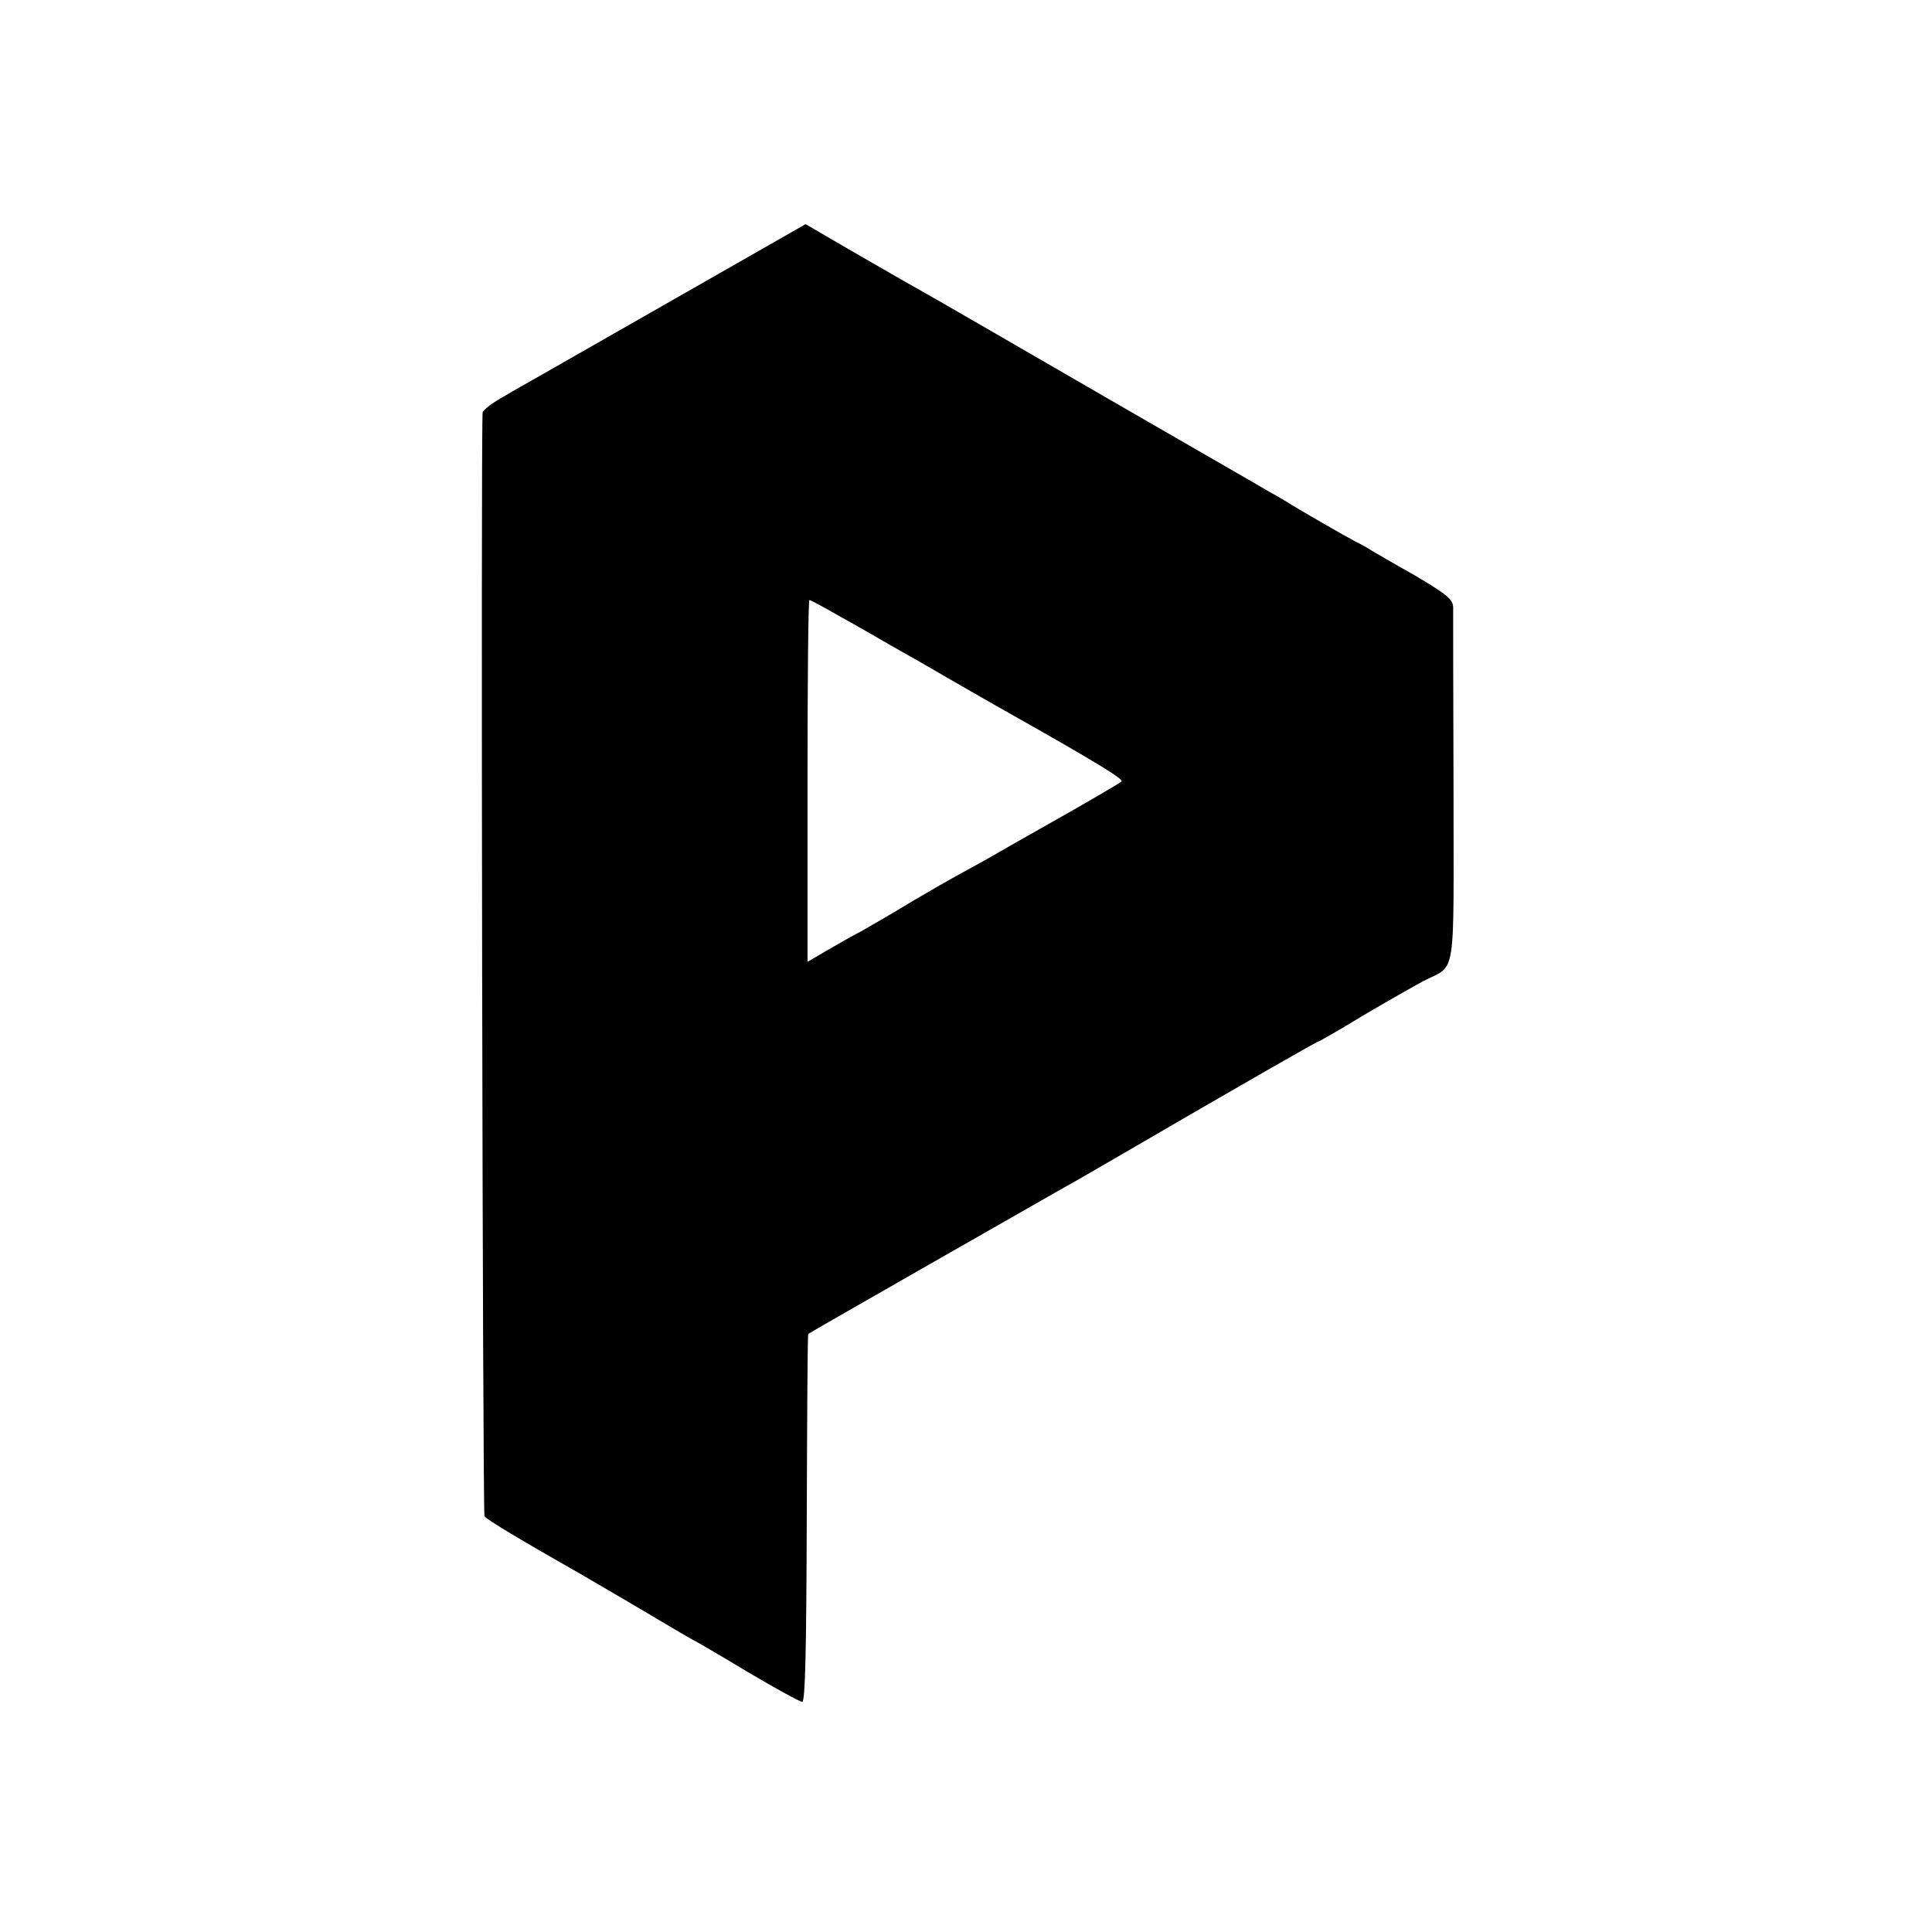
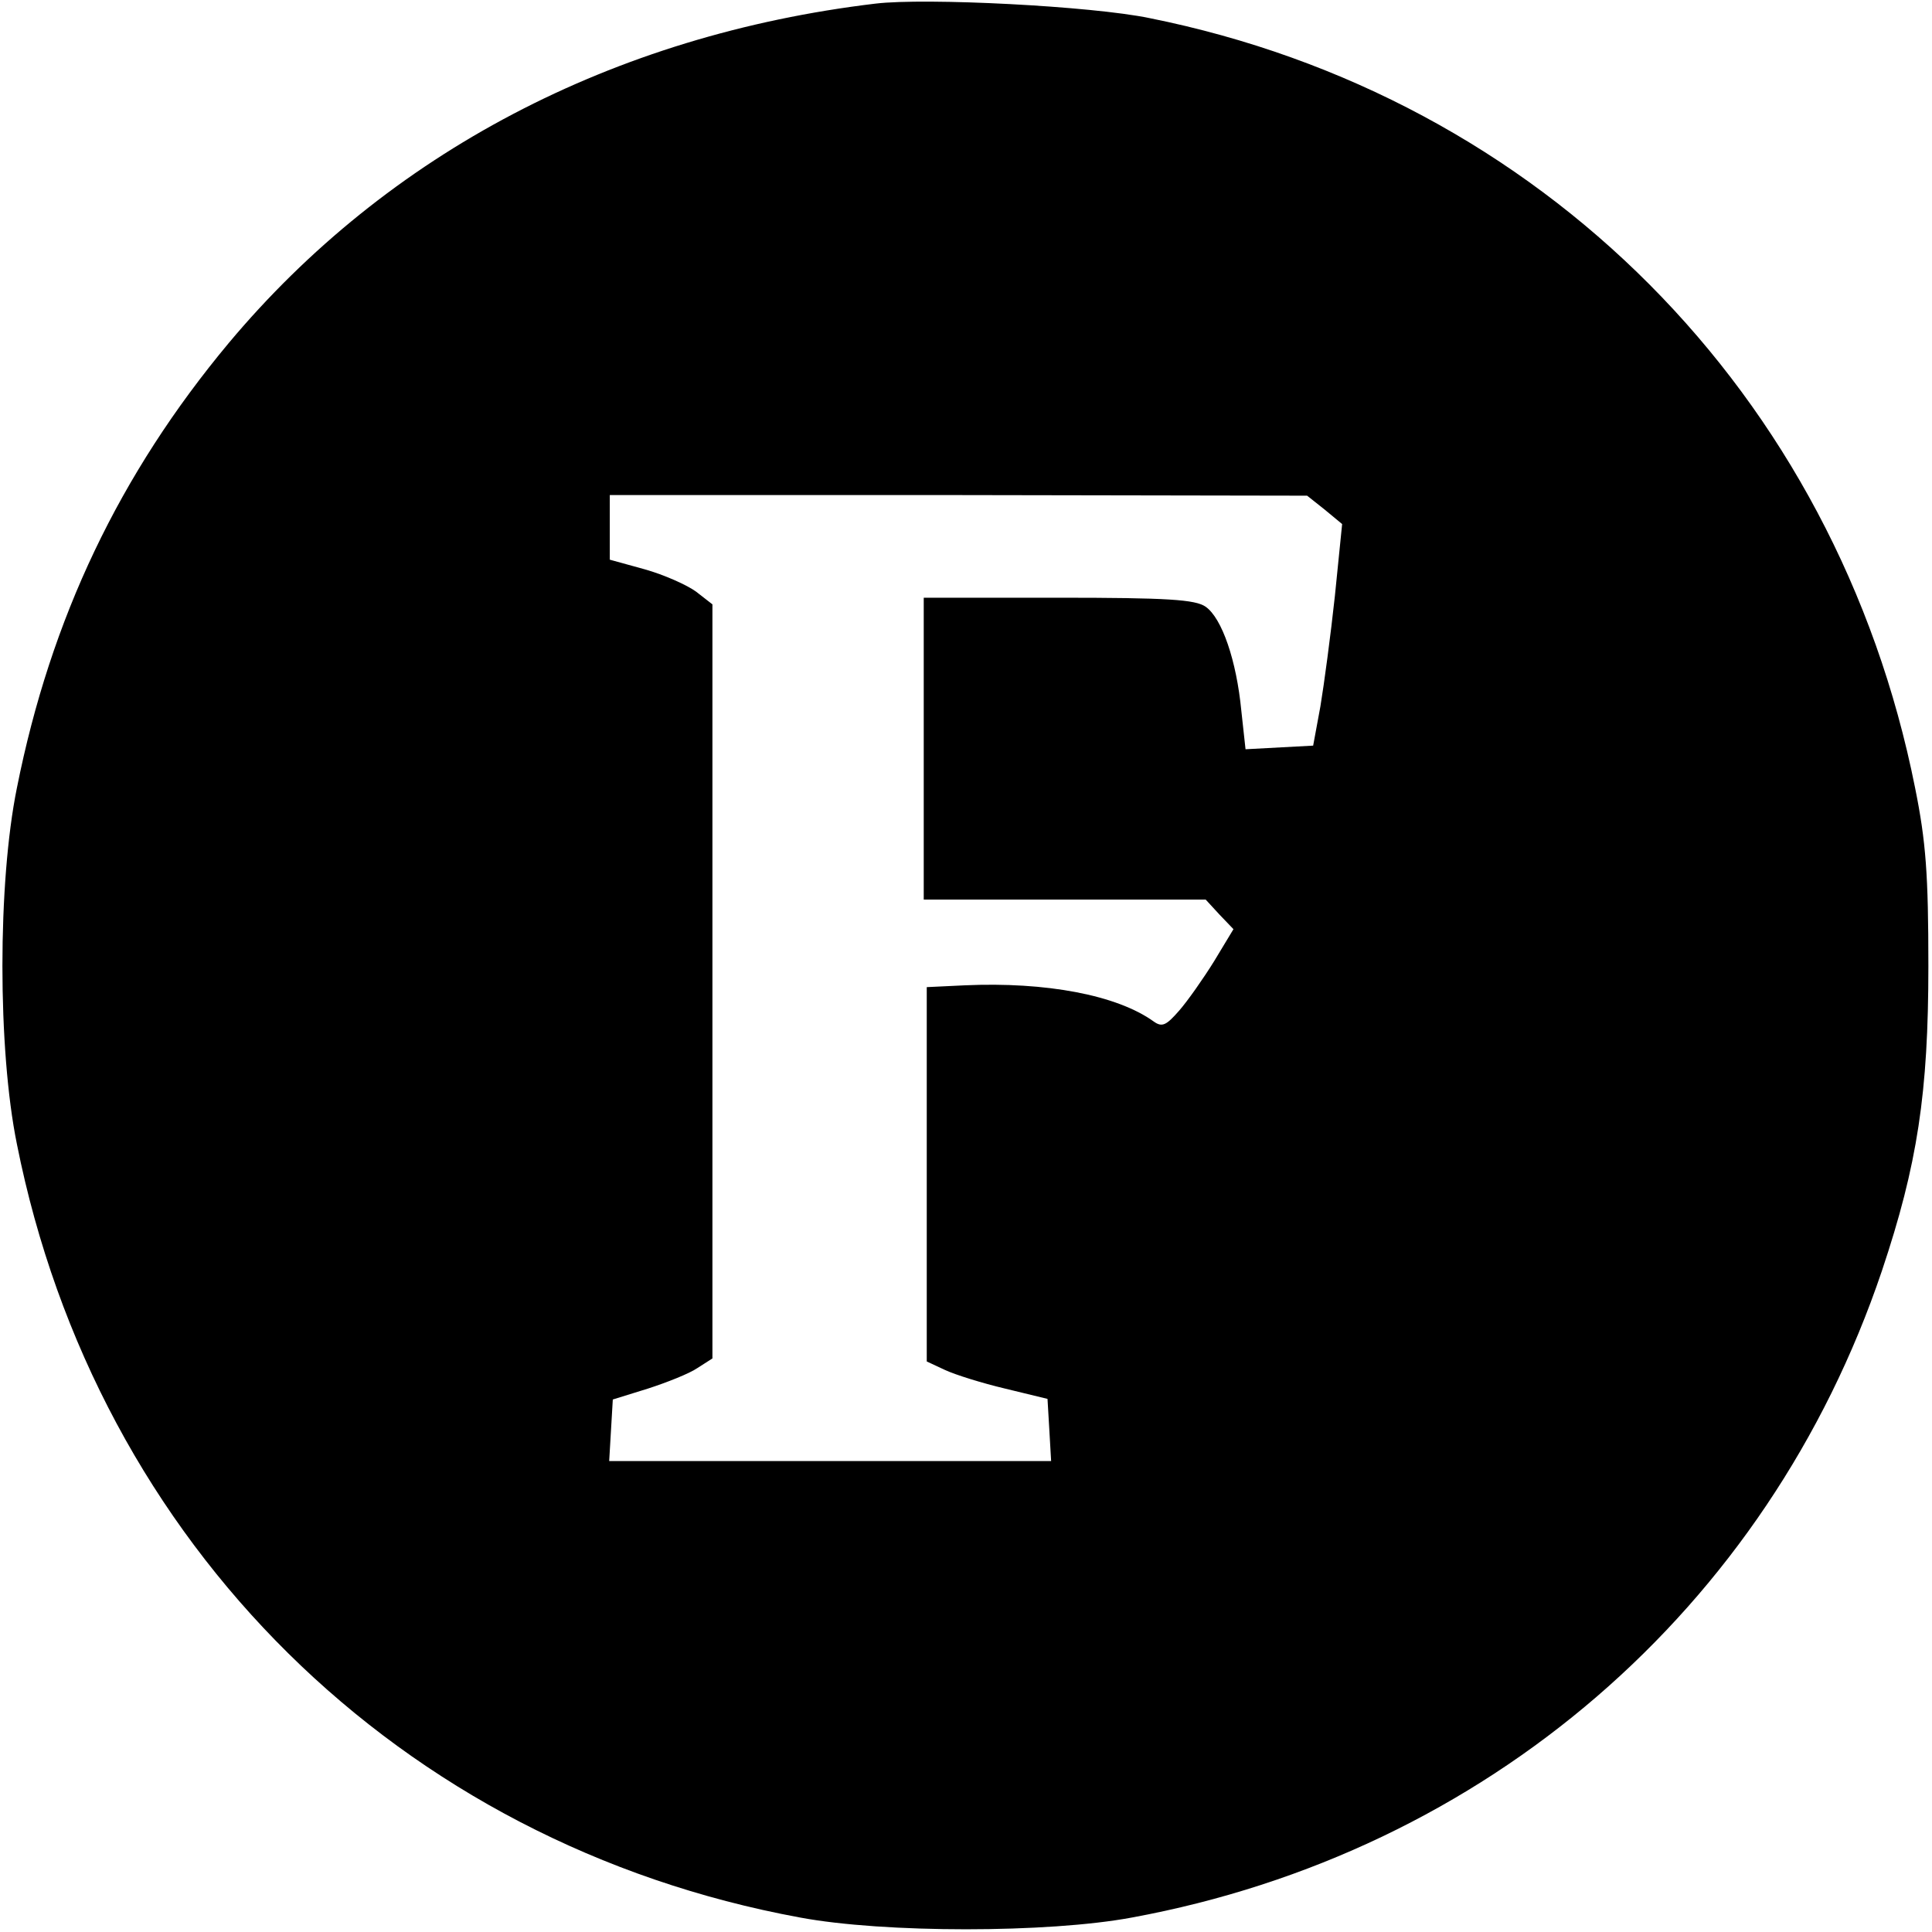
- <svg xmlns="http://www.w3.org/2000/svg" version="1.0" width="512pt" height="512pt" viewBox="0 0 512 512" preserveAspectRatio="xMidYMid meet">
-   <g transform="translate(0,512) scale(0.1,-0.1)" fill="#000000" stroke="none">
-     <path d="M1795 4332 c-187 -107 -356 -203 -375 -214 -19 -11 -59 -33 -87 -50 -29 -16 -53 -35 -54 -41 -5 -73 0 -2917 5 -2925 5 -9 96 -63 261 -157 22 -13 98 -57 169 -99 70 -42 129 -76 130 -76 1 0 63 -36 136 -80 74 -44 140 -80 146 -80 8 0 11 139 12 486 1 268 2 488 4 489 3 3 618 354 678 388 19 10 91 52 160 92 292 170 510 295 514 295 2 0 55 30 117 68 63 37 135 78 161 92 89 46 80 -7 80 507 -1 252 -1 470 -1 484 -1 21 -17 34 -103 85 -57 32 -112 64 -123 71 -11 7 -27 15 -35 19 -18 9 -159 90 -180 104 -8 5 -28 17 -45 26 -16 10 -217 125 -445 257 -228 132 -444 257 -480 277 -36 20 -119 68 -185 106 l-120 70 -340 -194z m428 -844 c40 -22 101 -57 137 -78 36 -20 113 -64 171 -98 59 -34 129 -74 156 -89 216 -122 292 -168 285 -174 -4 -4 -77 -47 -162 -95 -85 -48 -173 -98 -195 -111 -22 -12 -58 -32 -80 -44 -22 -12 -76 -43 -120 -69 -44 -27 -103 -61 -131 -77 -29 -15 -72 -40 -98 -55 l-46 -27 0 480 c0 263 2 479 5 479 3 0 38 -19 78 -42z" />
+ <svg xmlns="http://www.w3.org/2000/svg" version="1.0" width="320pt" height="320pt" viewBox="0 0 320 320" preserveAspectRatio="xMidYMid meet">
+   <g transform="translate(0,320) scale(0.1,-0.1)" fill="#000000" stroke="none">
+     <path d="M1450 3194 c-435 -52 -808 -248 -1071 -562 -181 -217 -295 -456 -351 -737 -32 -157 -32 -433 0 -590 132 -663 634 -1159 1297 -1281 139 -26 411 -26 550 0 586 108 1053 511 1242 1071 59 176 77 295 77 505 0 151 -4 206 -22 295 -130 653 -620 1145 -1268 1275 -96 20 -371 34 -454 24z m744 -838 l29 -24 -12 -119 c-7 -65 -18 -147 -24 -183 l-12 -65 -56 -3 -56 -3 -7 64 c-8 83 -32 153 -59 172 -17 12 -63 15 -244 15 l-223 0 0 -250 0 -250 233 0 234 0 23 -25 23 -24 -32 -53 c-18 -29 -44 -66 -58 -82 -21 -24 -28 -28 -42 -18 -61 44 -179 66 -313 60 l-63 -3 0 -310 0 -310 30 -14 c17 -8 62 -22 100 -31 l70 -17 3 -51 3 -52 -366 0 -366 0 3 51 3 51 58 18 c31 10 69 25 82 34 l25 16 0 625 0 624 -27 21 c-15 11 -53 28 -85 37 l-58 16 0 54 0 53 578 0 577 -1 29 -23z" />
  </g>
</svg>
